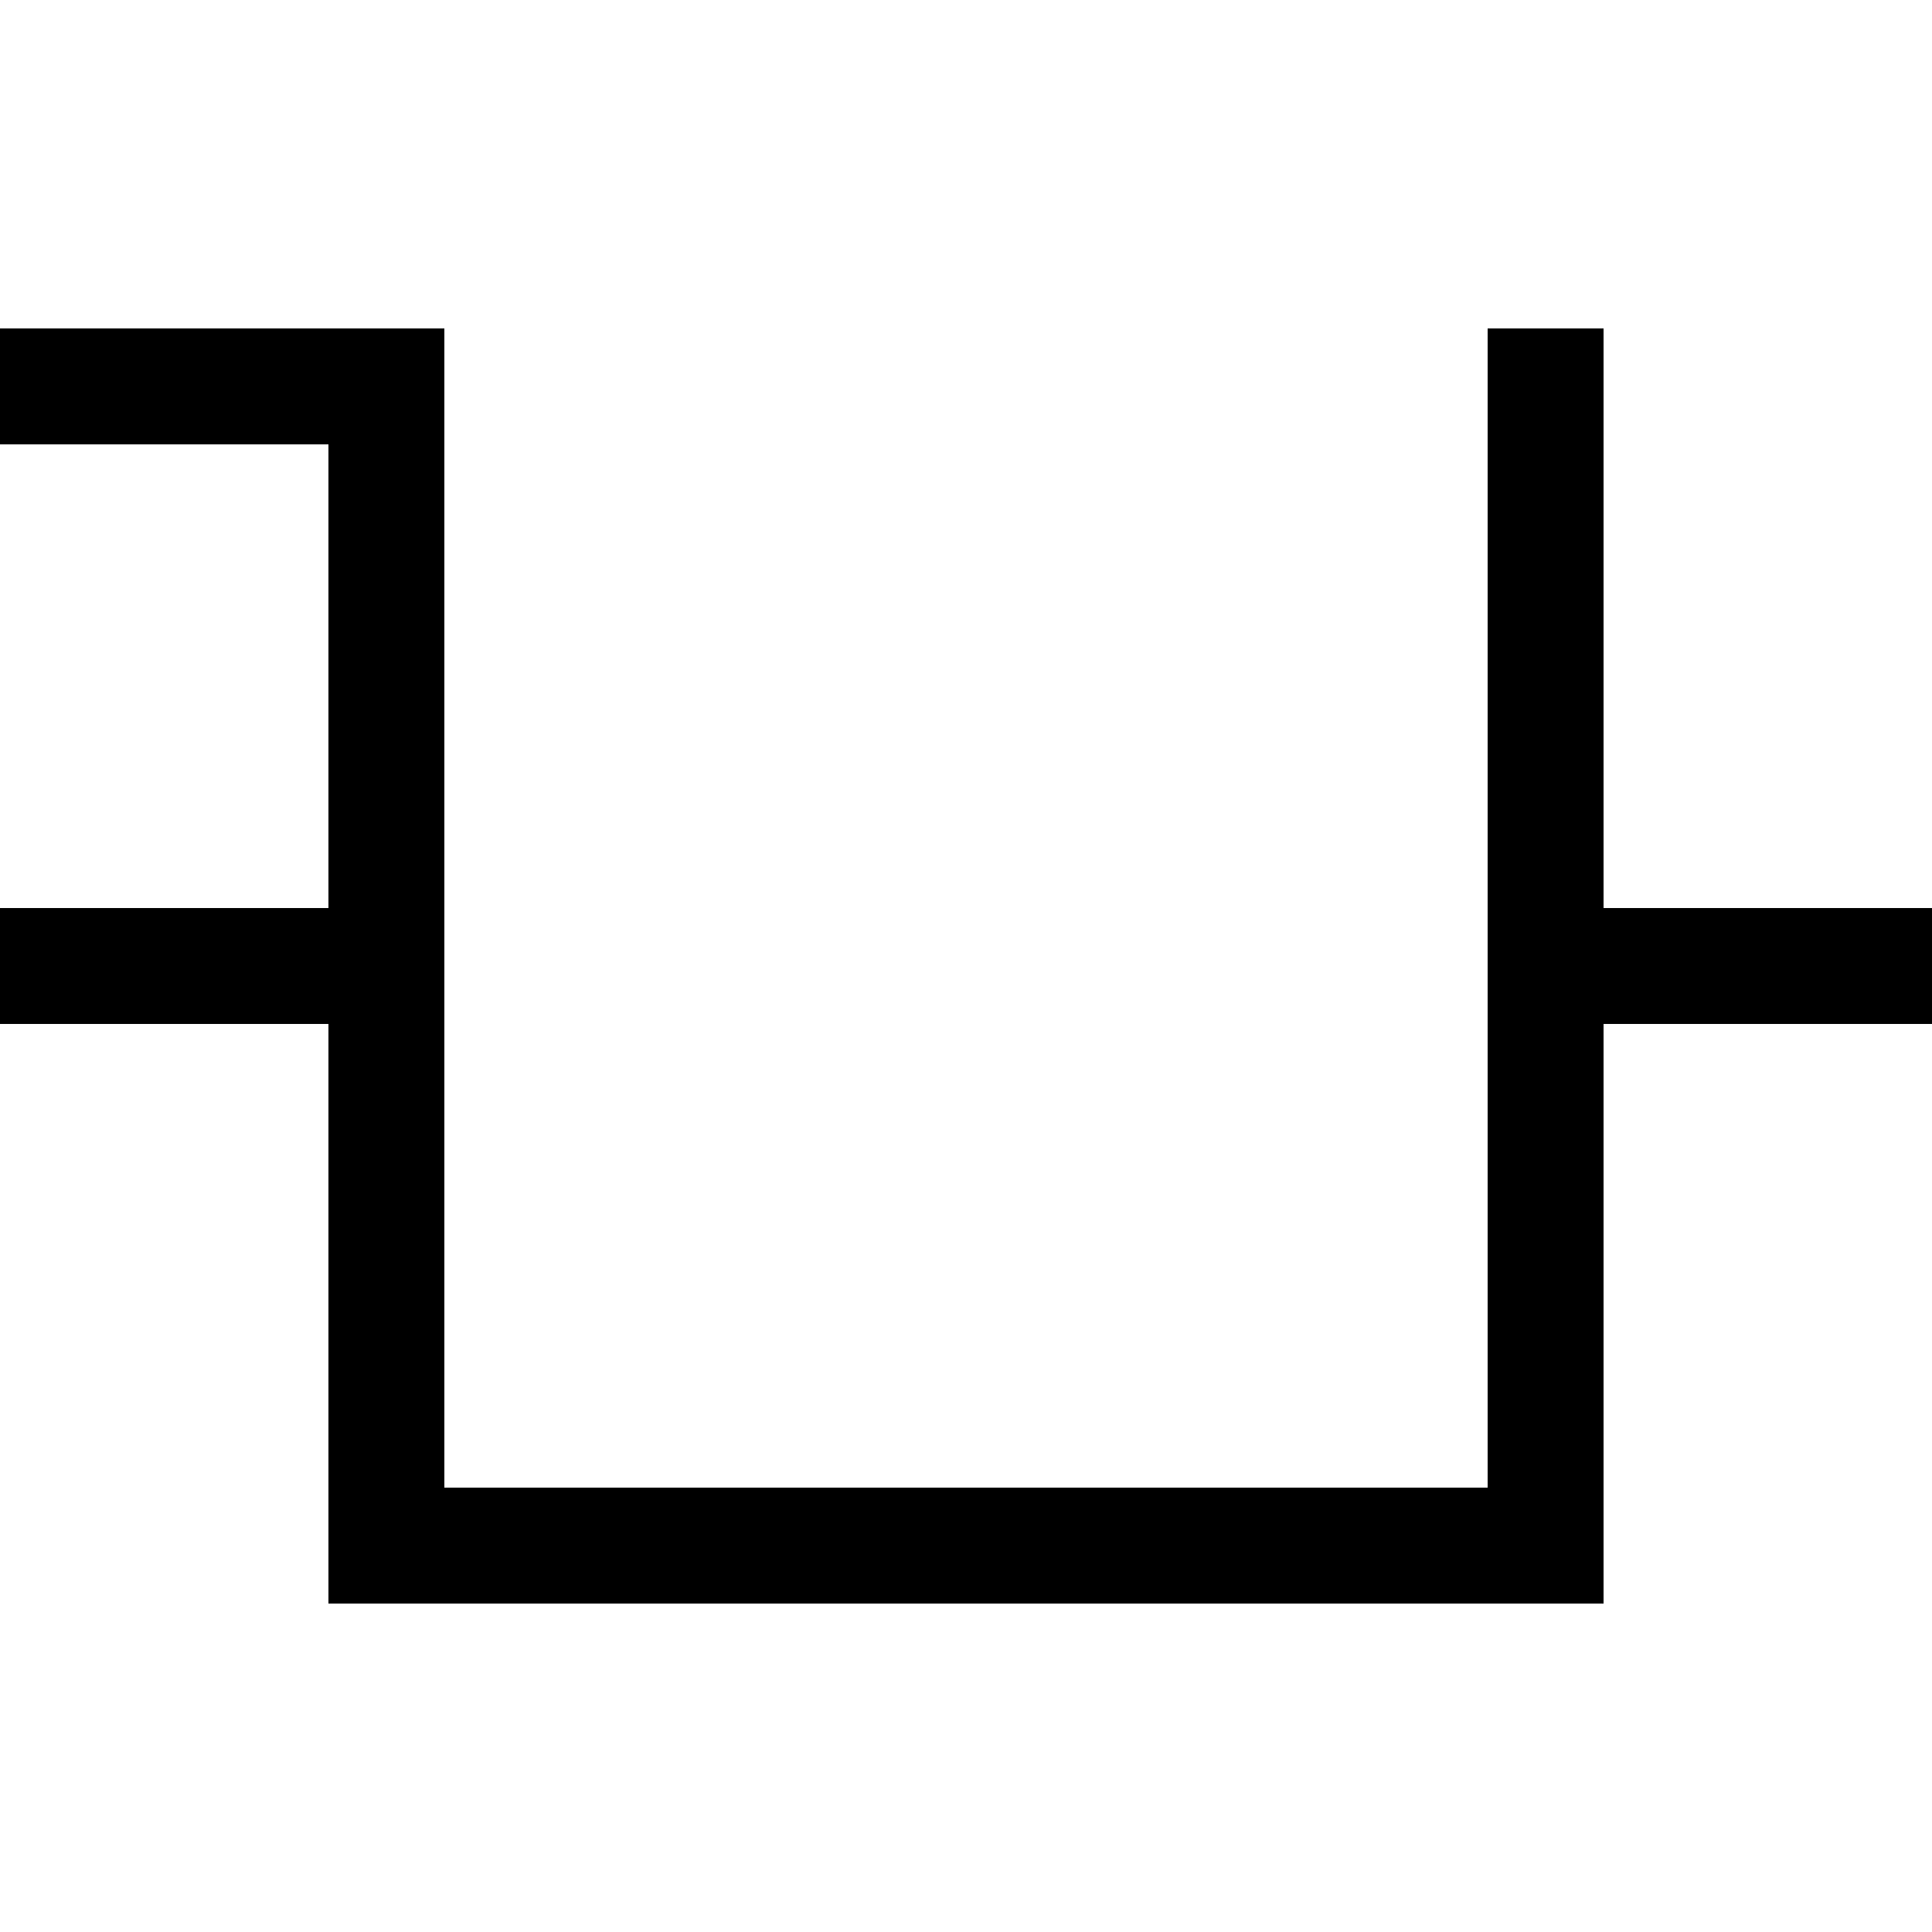
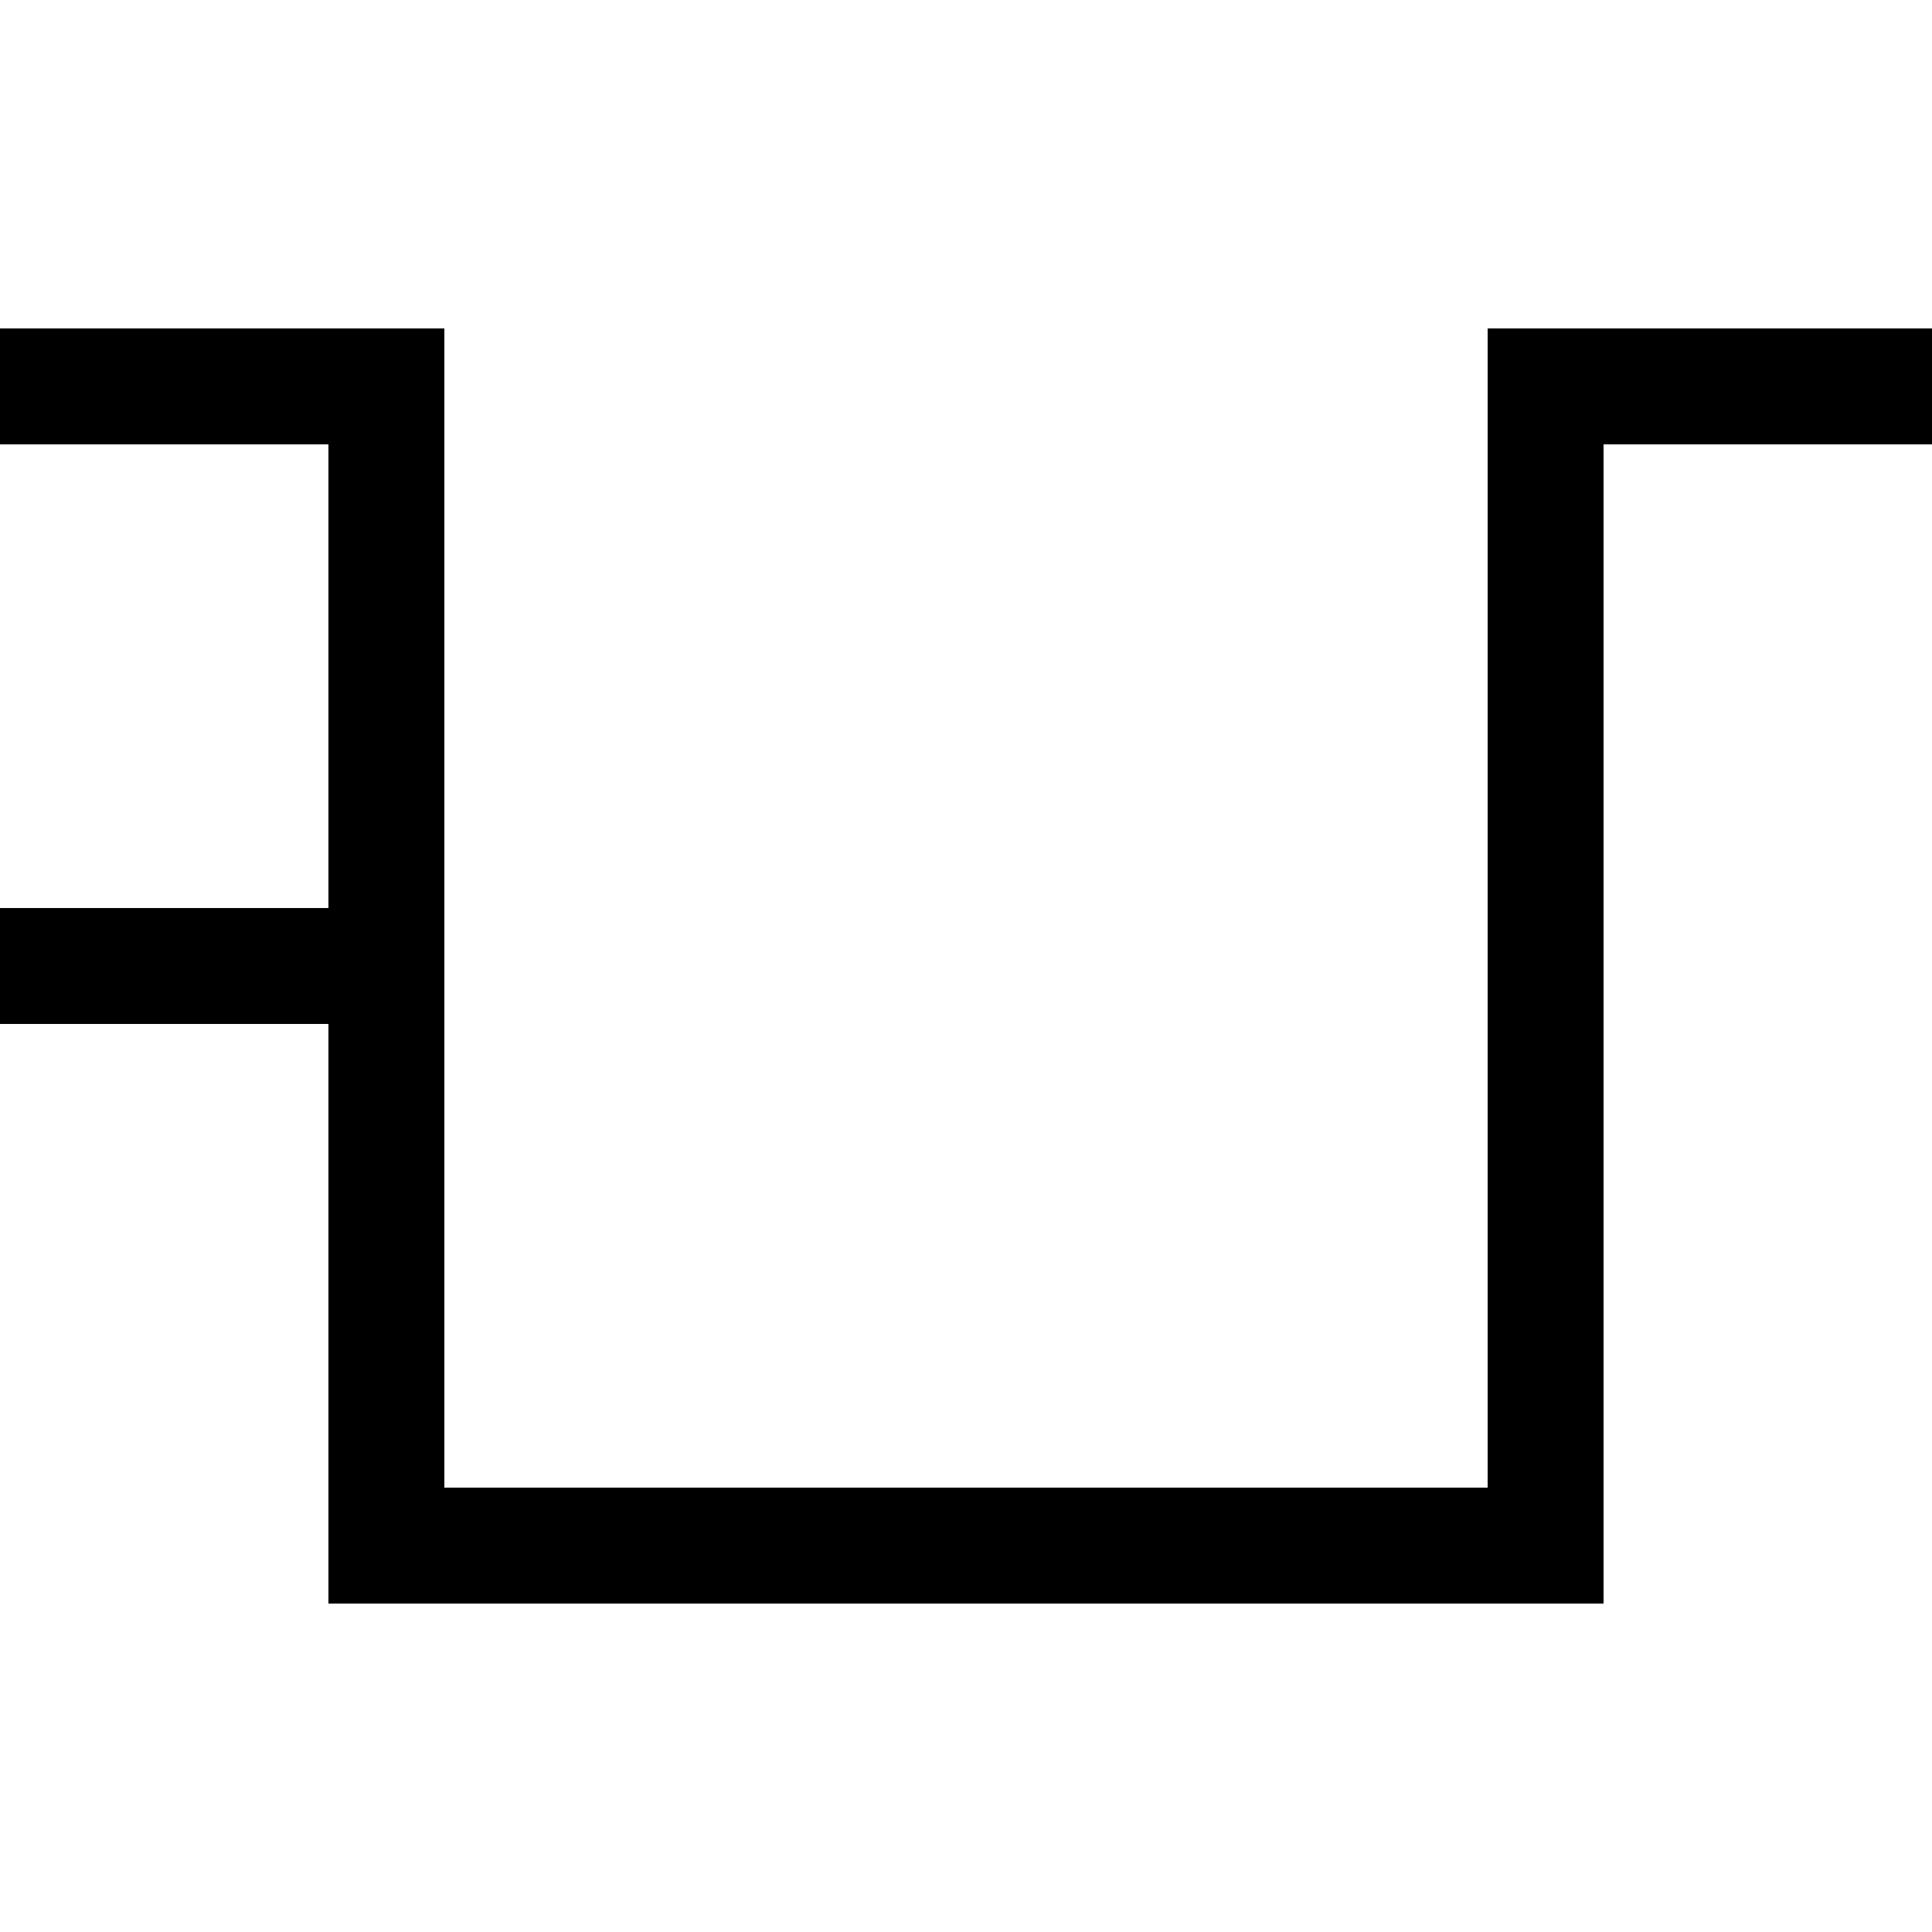
<svg xmlns="http://www.w3.org/2000/svg" viewBox="0 0 1000 1000">
  <g transform="rotate(180 500 500)">
    <rect width="1000" height="1000" fill="#fff" />
    <line x1="200" y1="200" x2="800" y2="200" stroke="#000" stroke-width="60" stroke-linecap="square" />
    <line x1="200" y1="200" x2="200" y2="800" stroke="#000" stroke-width="60" stroke-linecap="square" />
    <line x1="800" y1="200" x2="800" y2="800" stroke="#000" stroke-width="60" stroke-linecap="square" />
+     <line x1="200" y1="800" x2="0" y2="800" stroke="#000" stroke-width="60" stroke-linecap="square" />
    <line x1="800" y1="800" x2="1000" y2="800" stroke="#000" stroke-width="60" stroke-linecap="square" />
-     <line x1="200" y1="500" x2="0" y2="500" stroke="#000" stroke-width="60" stroke-linecap="square" />
    <line x1="800" y1="500" x2="1000" y2="500" stroke="#000" stroke-width="60" stroke-linecap="square" />
  </g>
</svg>
